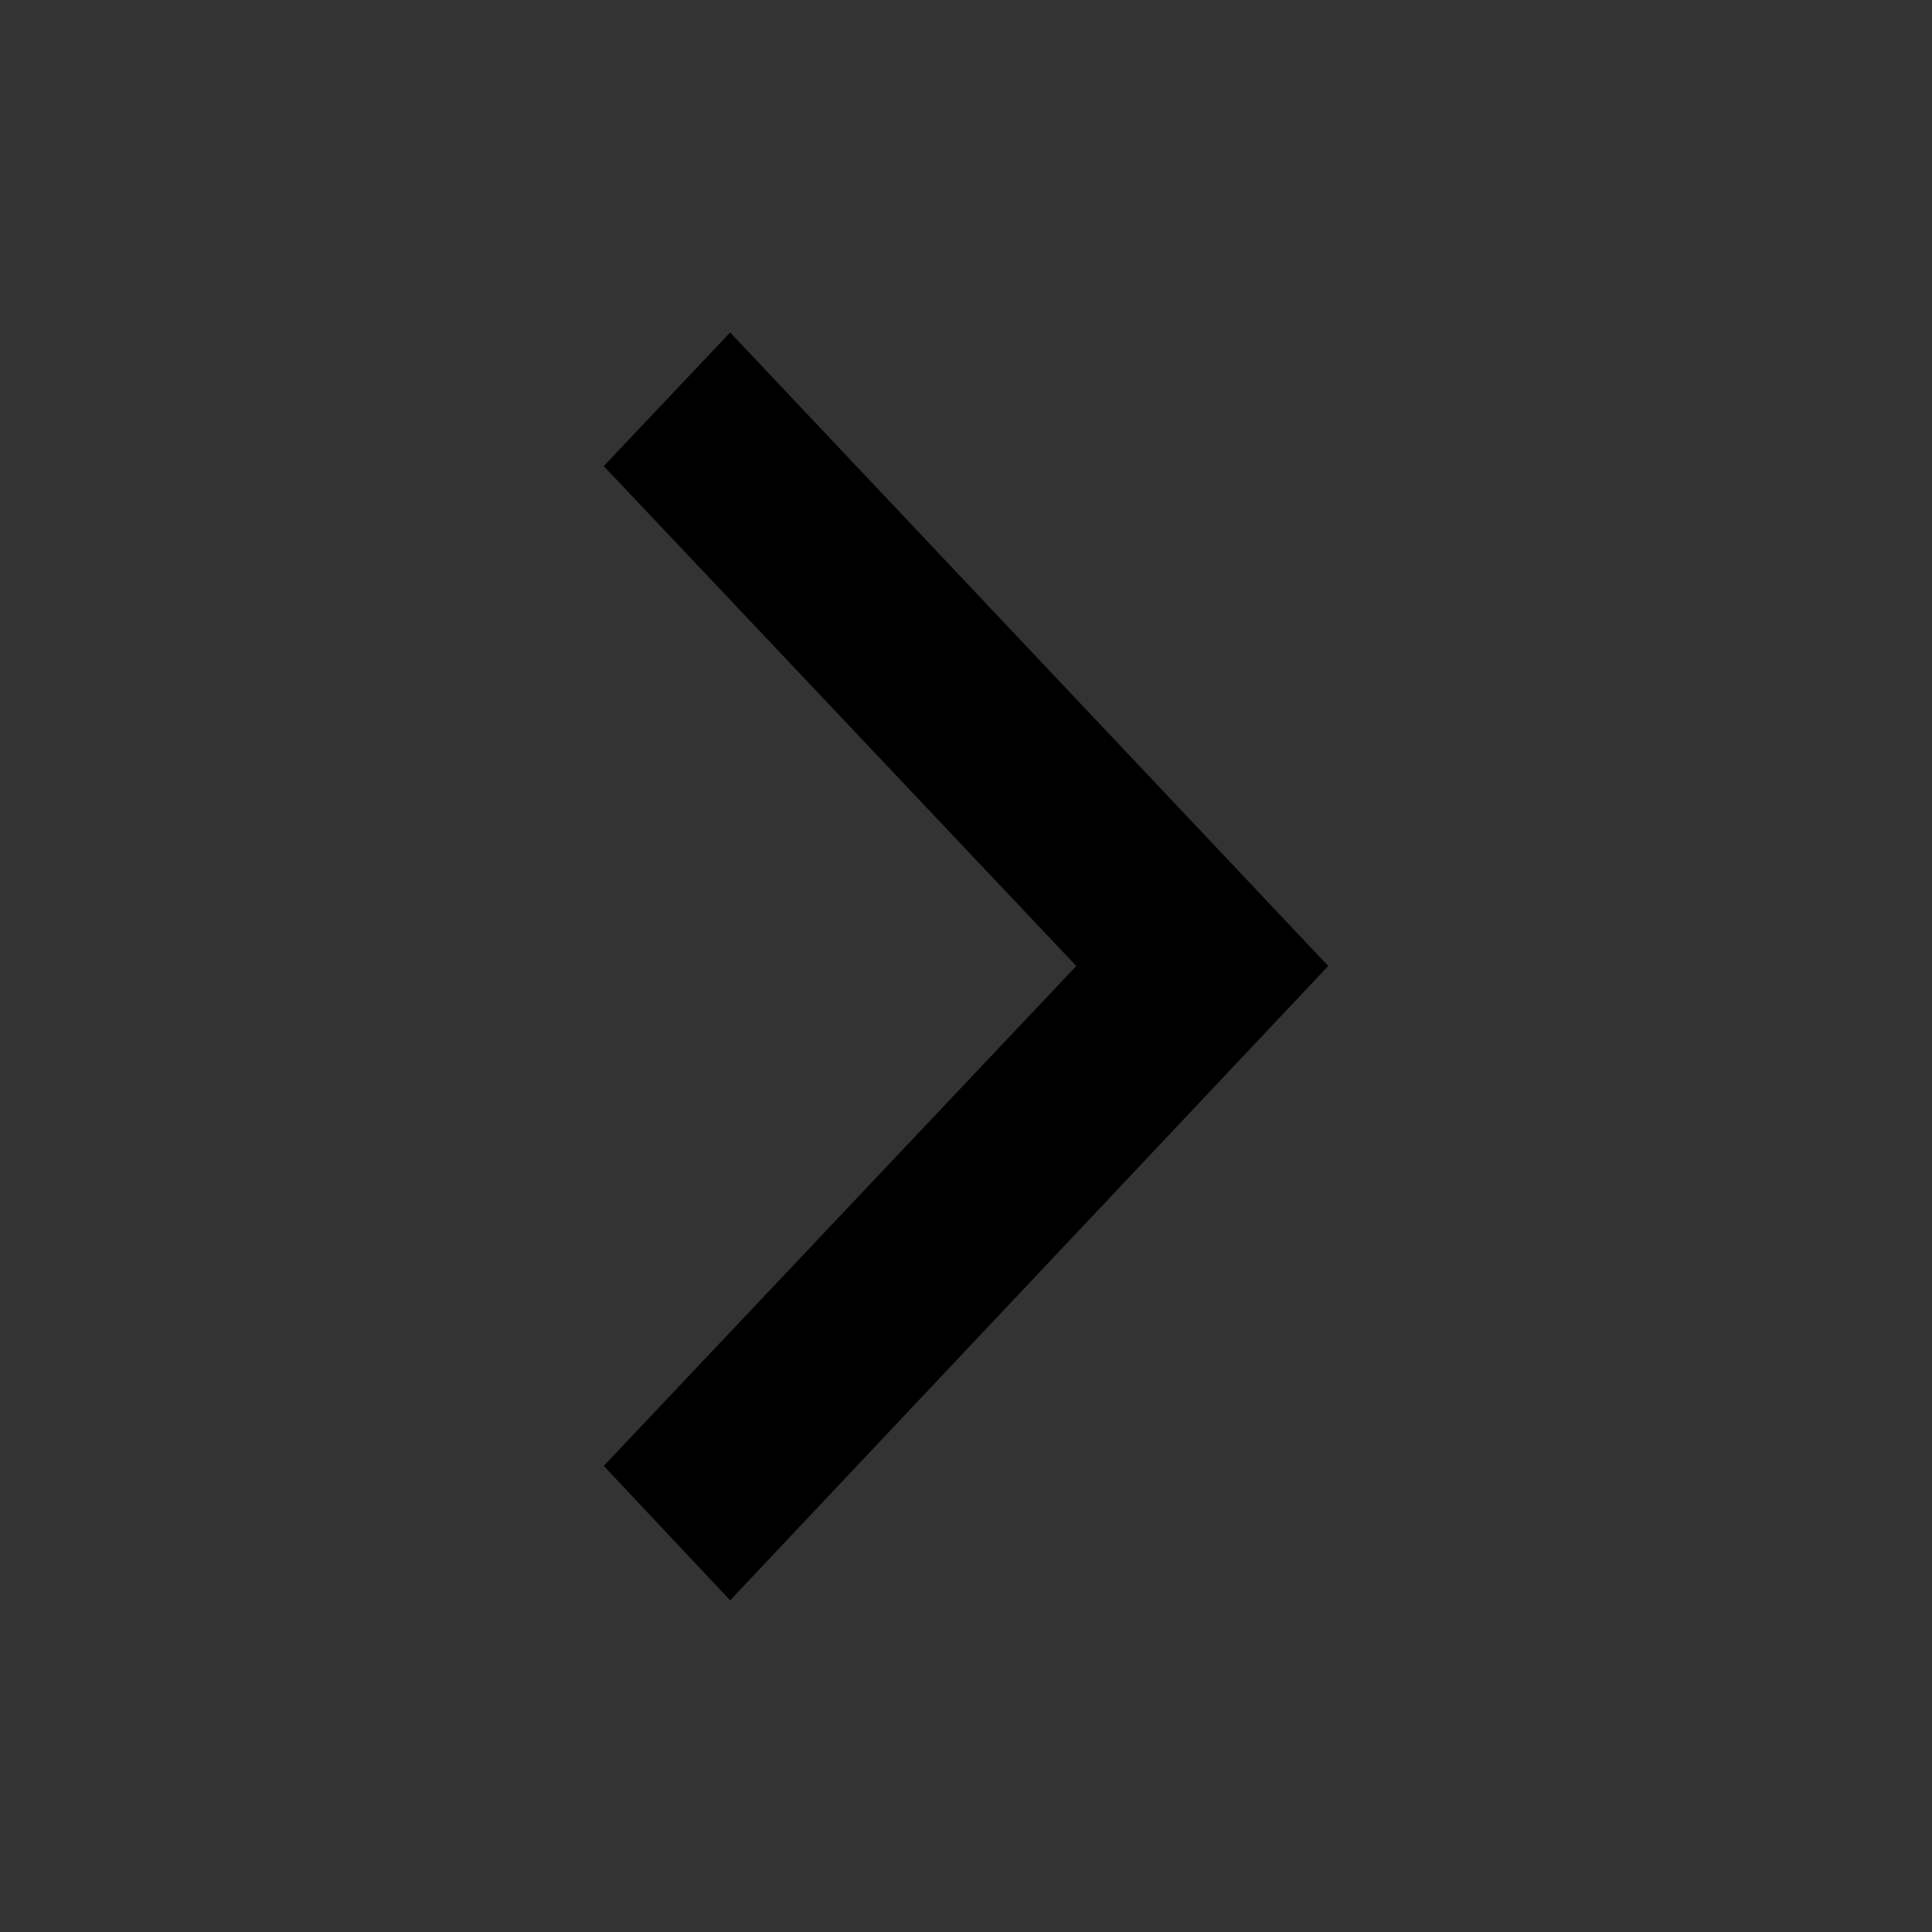
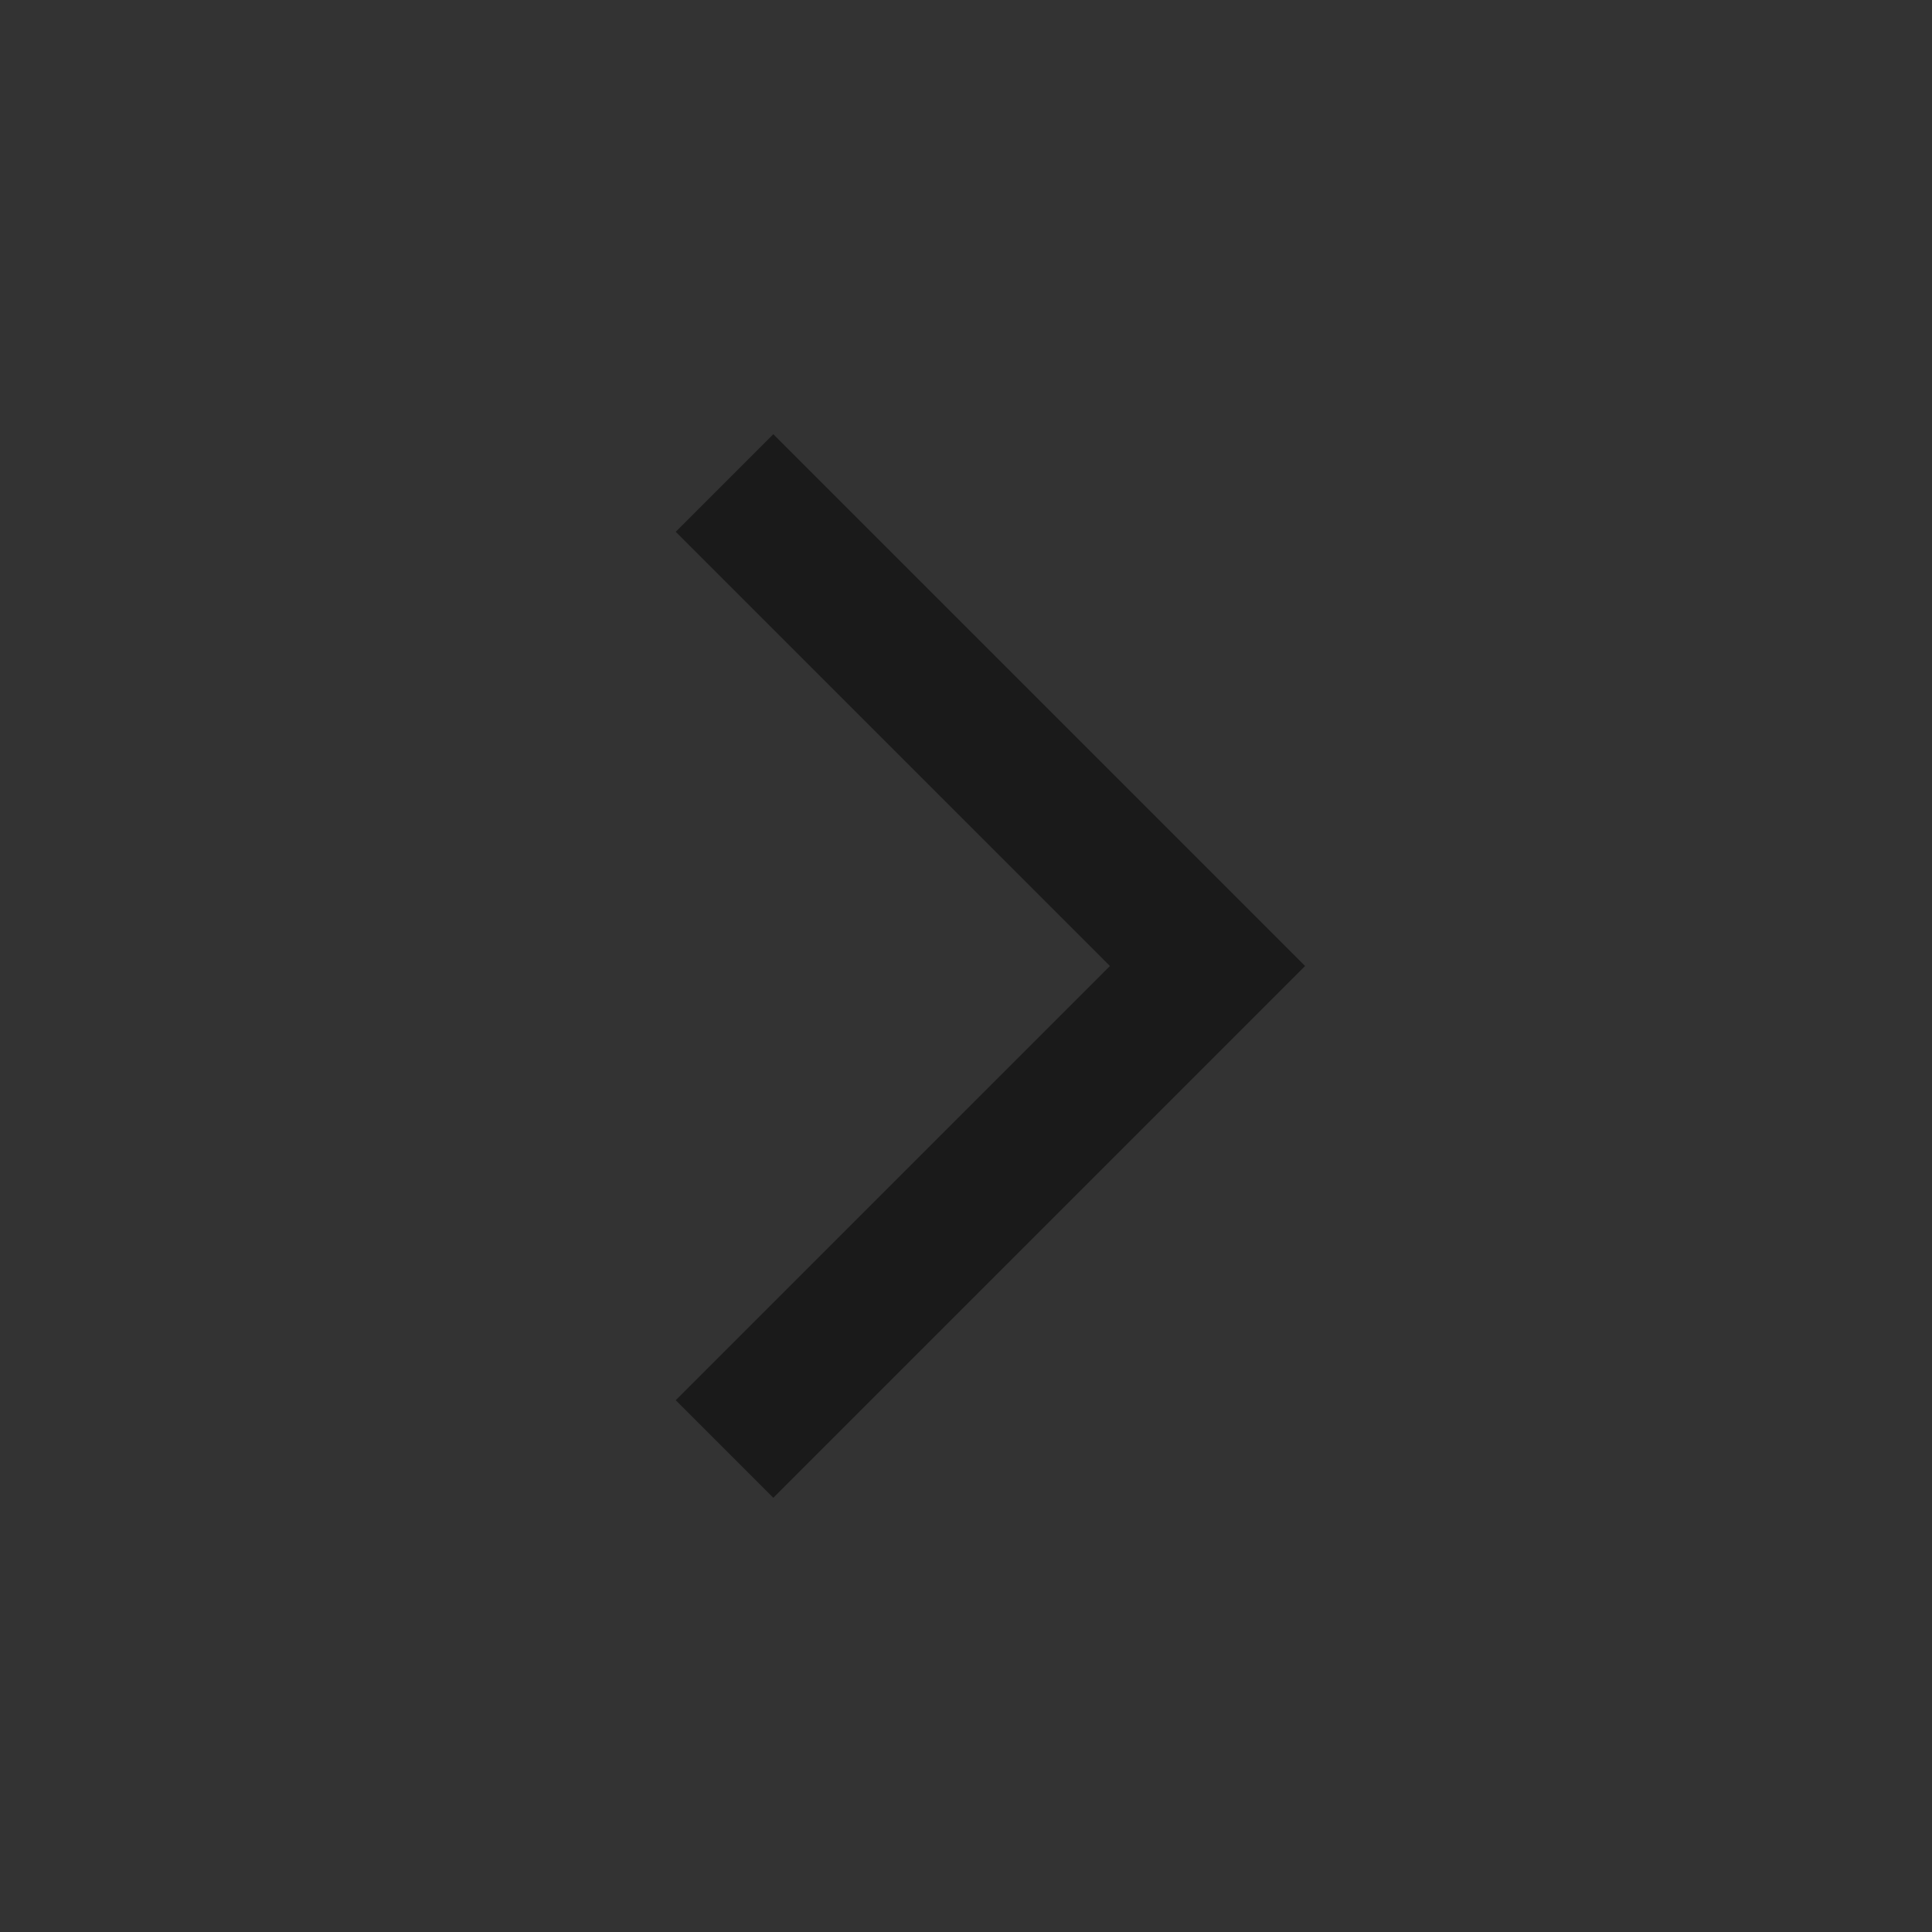
- <svg xmlns="http://www.w3.org/2000/svg" viewBox="0 0 24 24">
-   <defs>
-     <style>.a{fill:#333;}</style>
-   </defs>
-   <rect class="a" width="24" height="24" />
-   <polygon points="9.07 19.88 7.5 18.21 13.37 12 7.5 5.79 9.07 4.13 16.5 12 9.07 19.88" />
+ <svg xmlns="http://www.w3.org/2000/svg" width="28" height="28" viewBox="0 0 28 28">
+   <rect width="28" height="28" fill="#333" />
+   <polyline points="10.5 7 17.5 14 10.5 21" fill="none" stroke="#1a1a1a" stroke-miterlimit="10" stroke-width="2" />
</svg>
